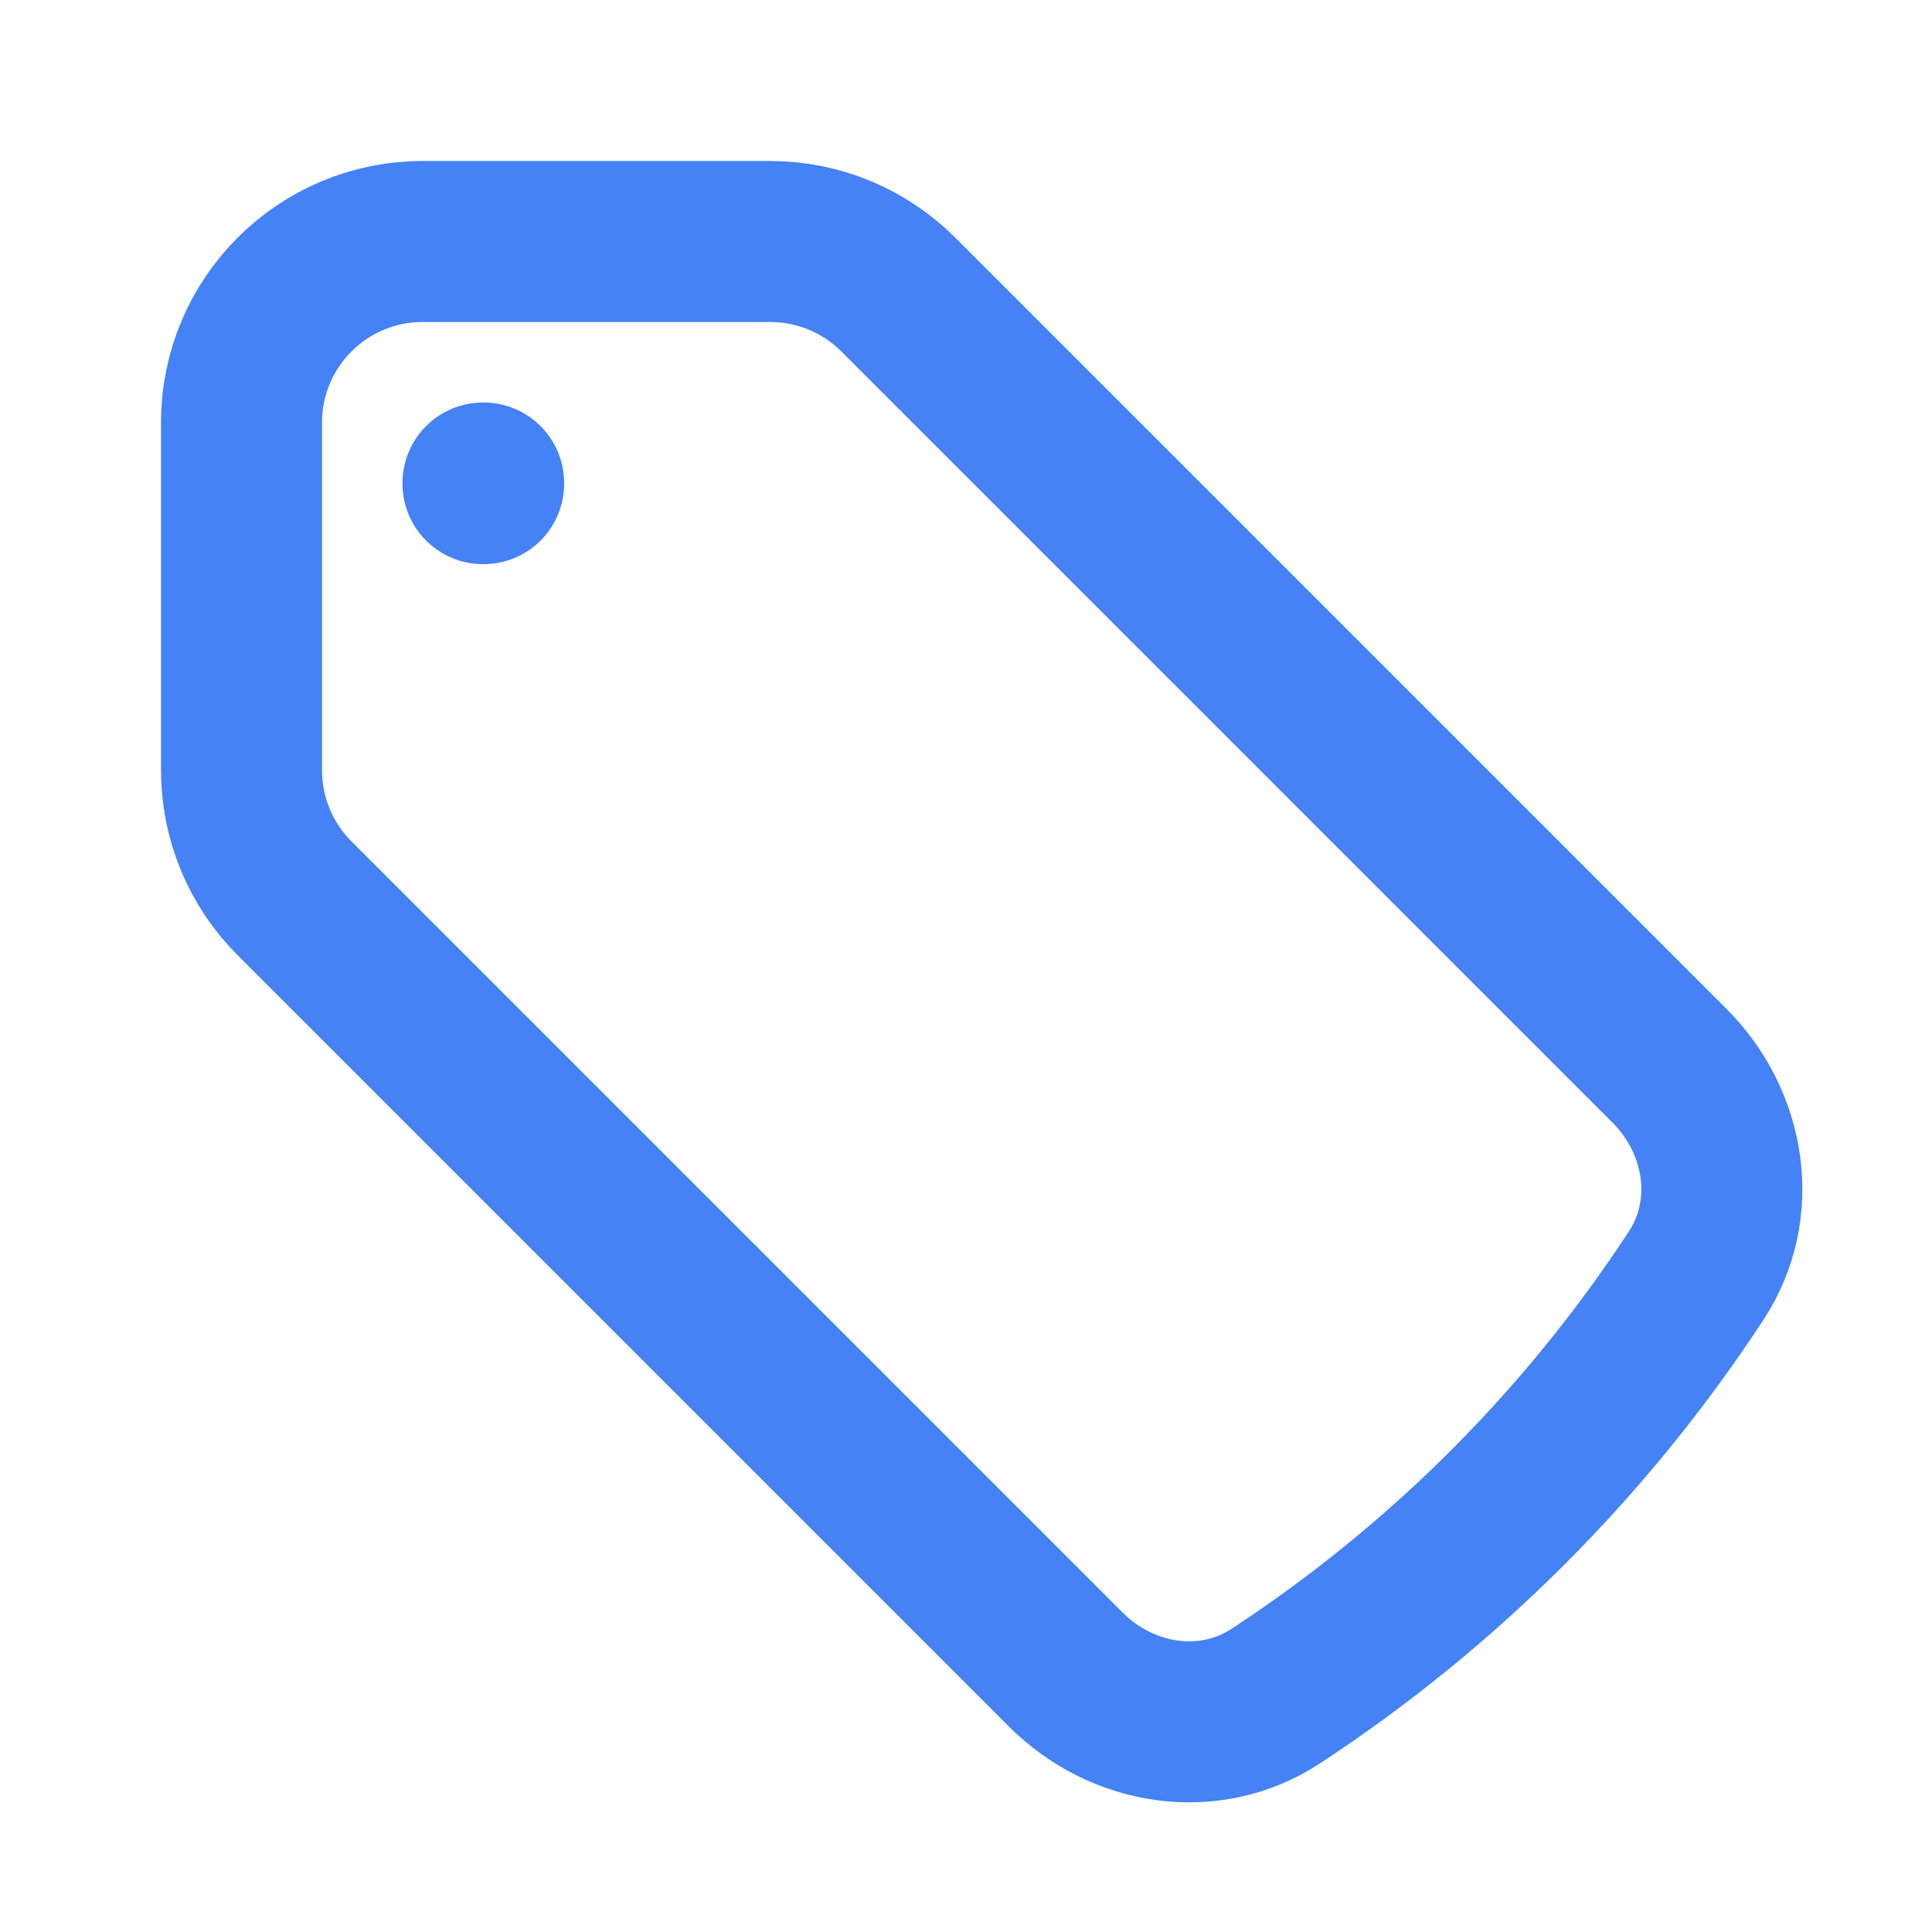
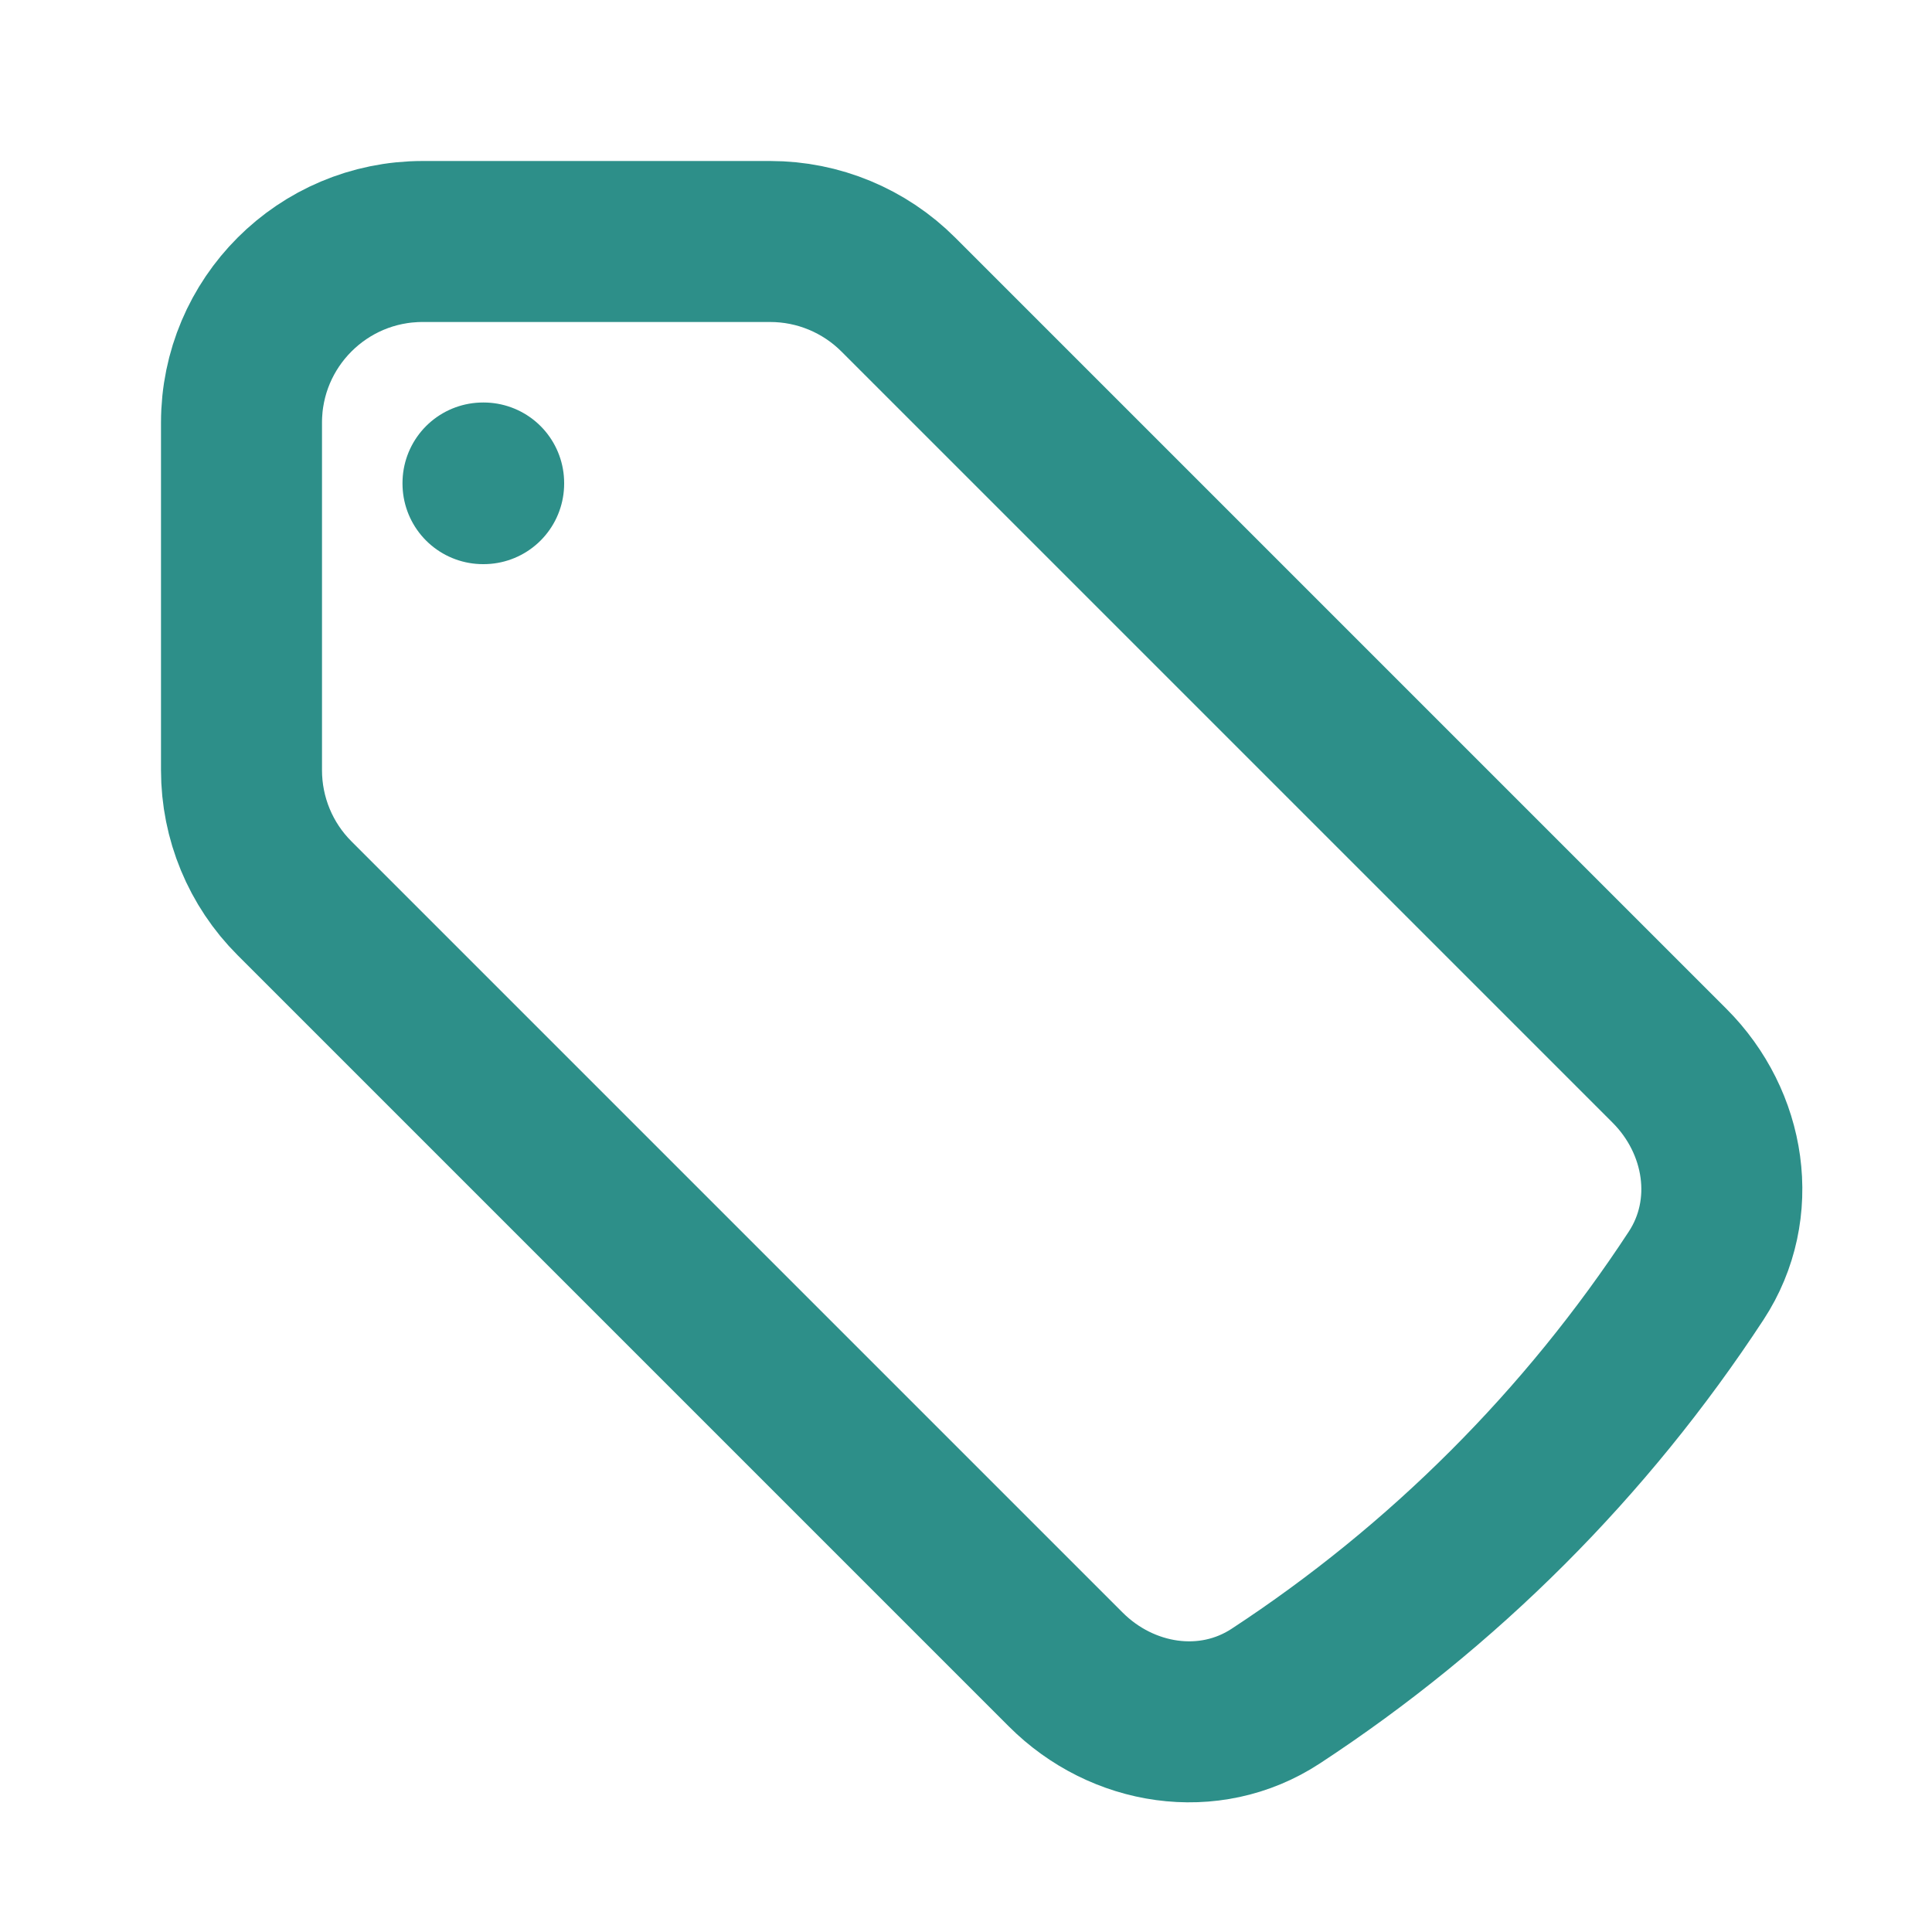
- <svg xmlns="http://www.w3.org/2000/svg" fill="none" viewBox="0 0 24 24" stroke-width="2" stroke="#4482F6" class="size-6">
+ <svg xmlns="http://www.w3.org/2000/svg" fill="none" viewBox="0 0 24 24" stroke-width="2" stroke="#2D8F89" class="size-6">
  <path stroke-linecap="round" stroke-linejoin="round" d="M9.568 3H5.25A2.25 2.25 0 0 0 3 5.25v4.318c0 .597.237 1.17.659 1.591l9.581 9.581c.699.699 1.78.872 2.607.33a18.095 18.095 0 0 0 5.223-5.223c.542-.827.369-1.908-.33-2.607L11.16 3.66A2.25 2.25 0 0 0 9.568 3Z" />
  <path stroke-linecap="round" stroke-linejoin="round" d="M6 6h.008v.008H6V6Z" />
</svg>
